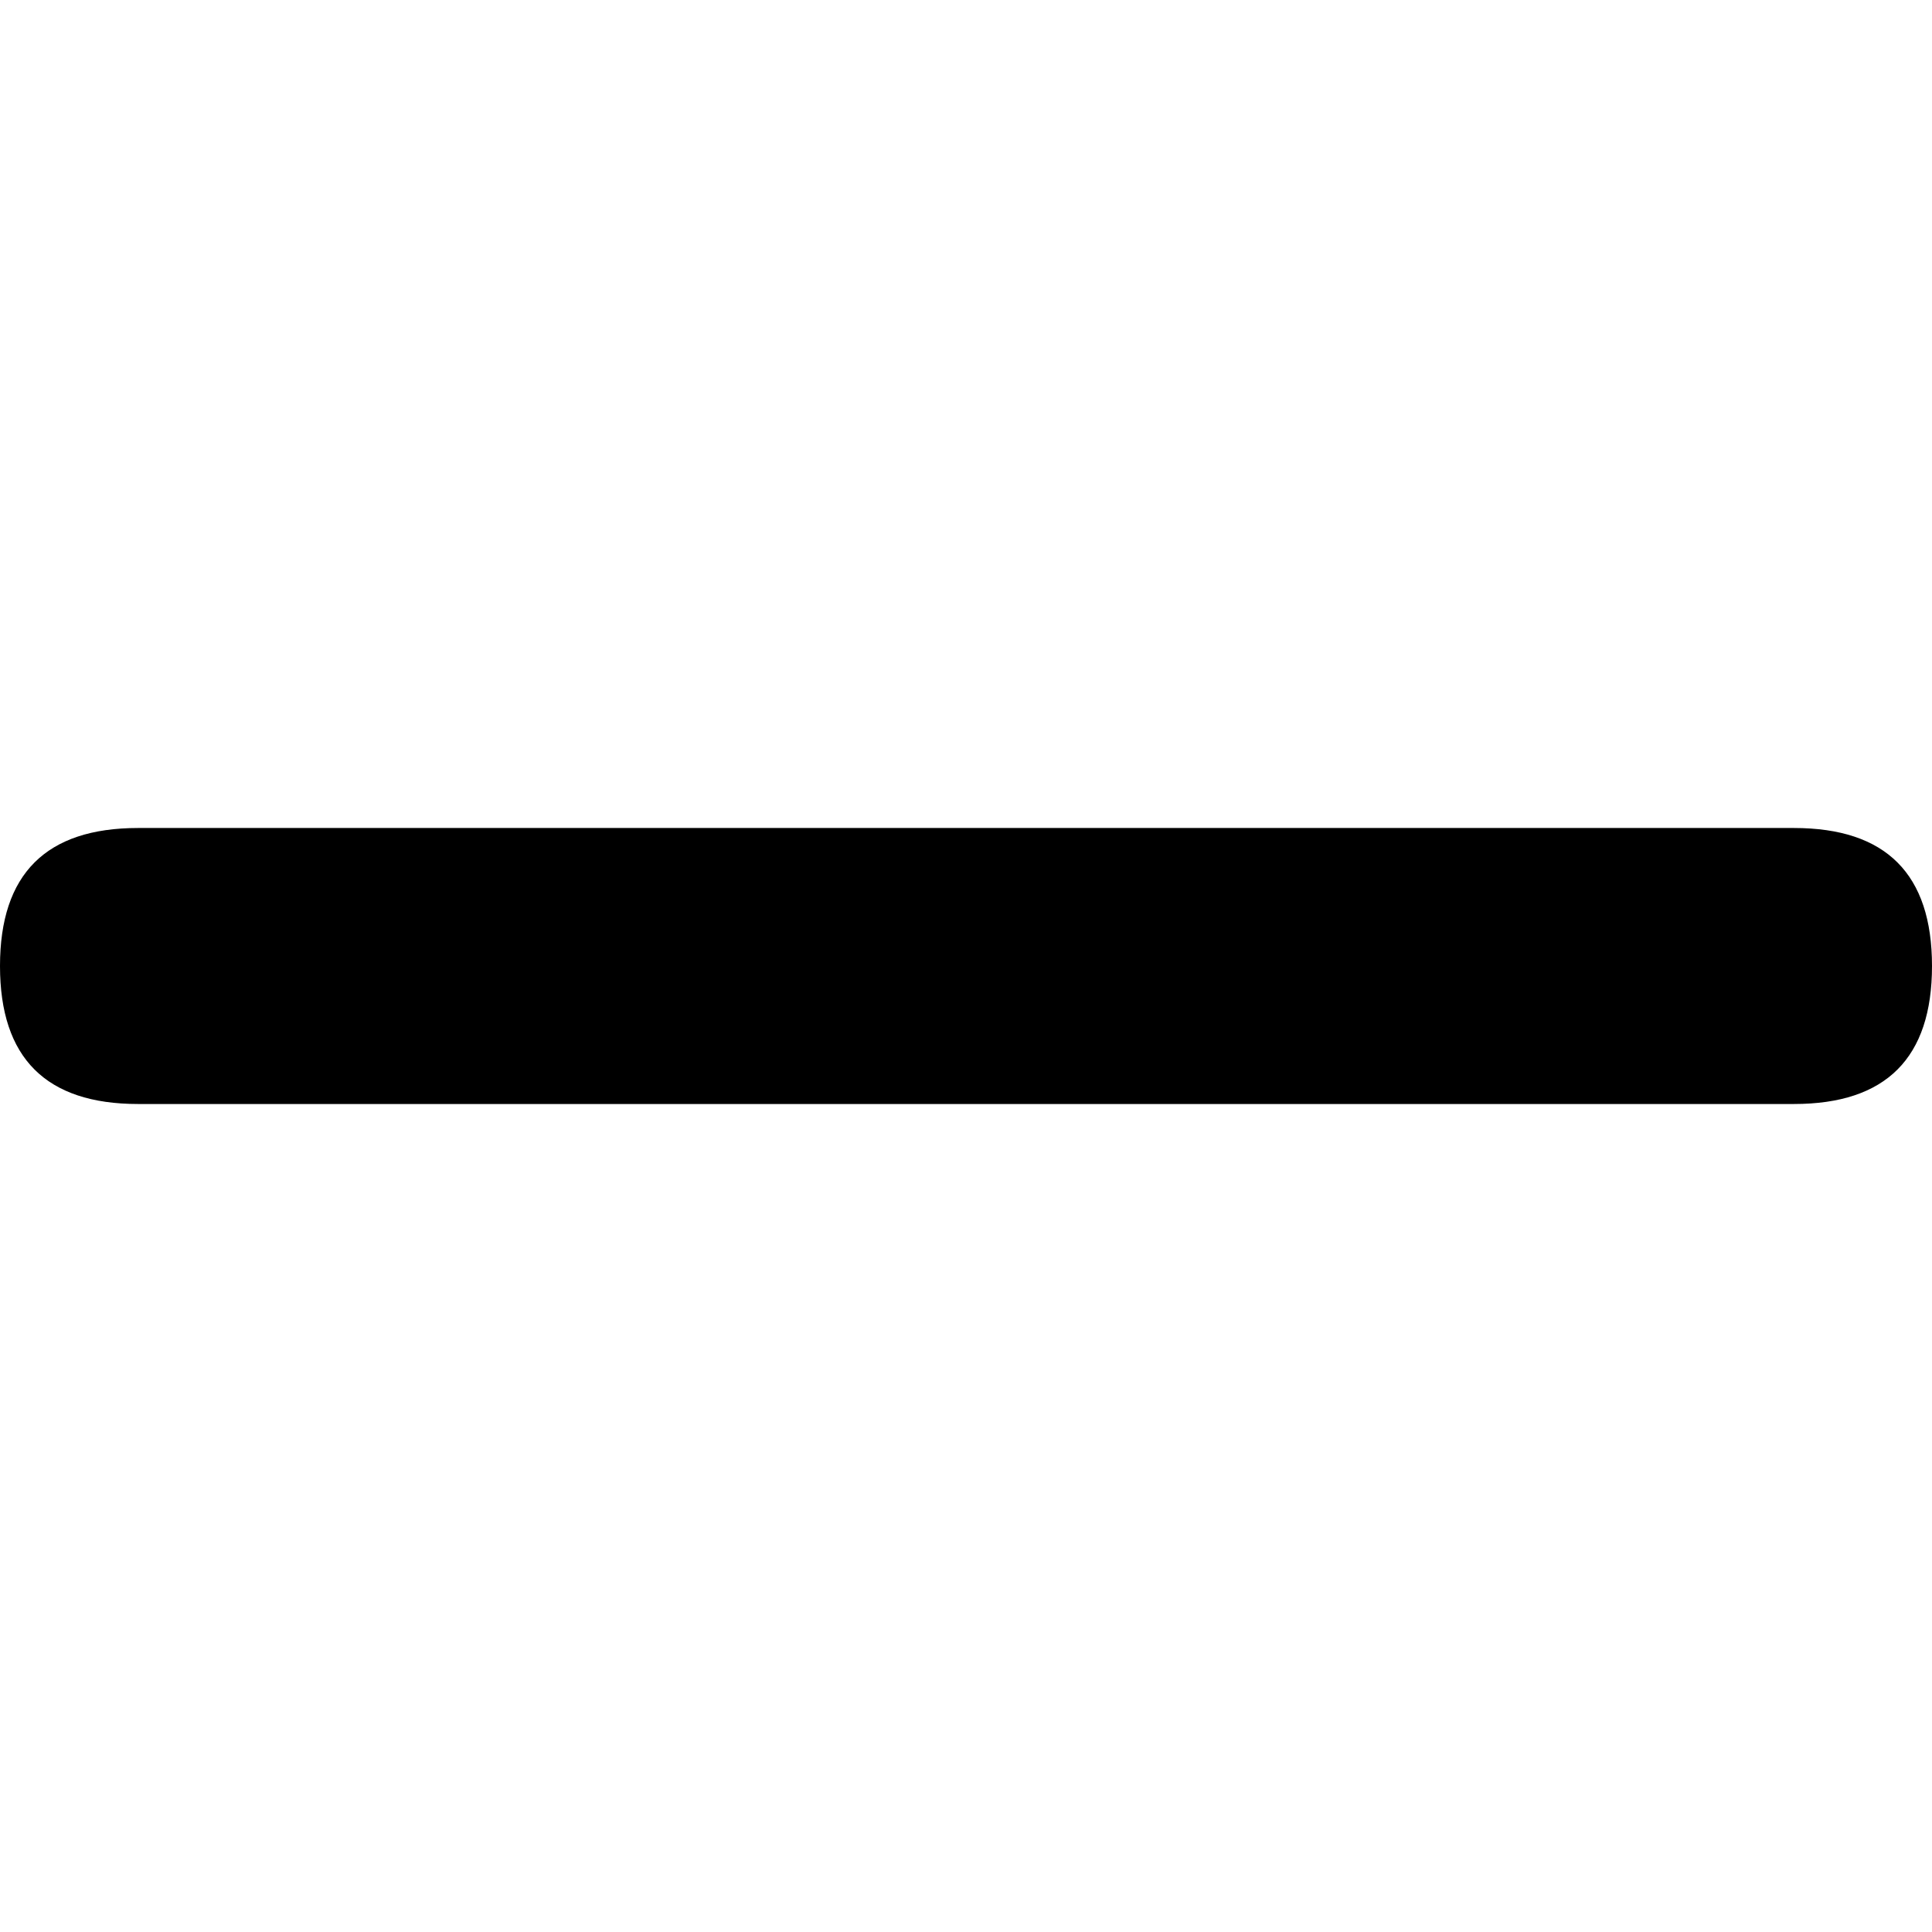
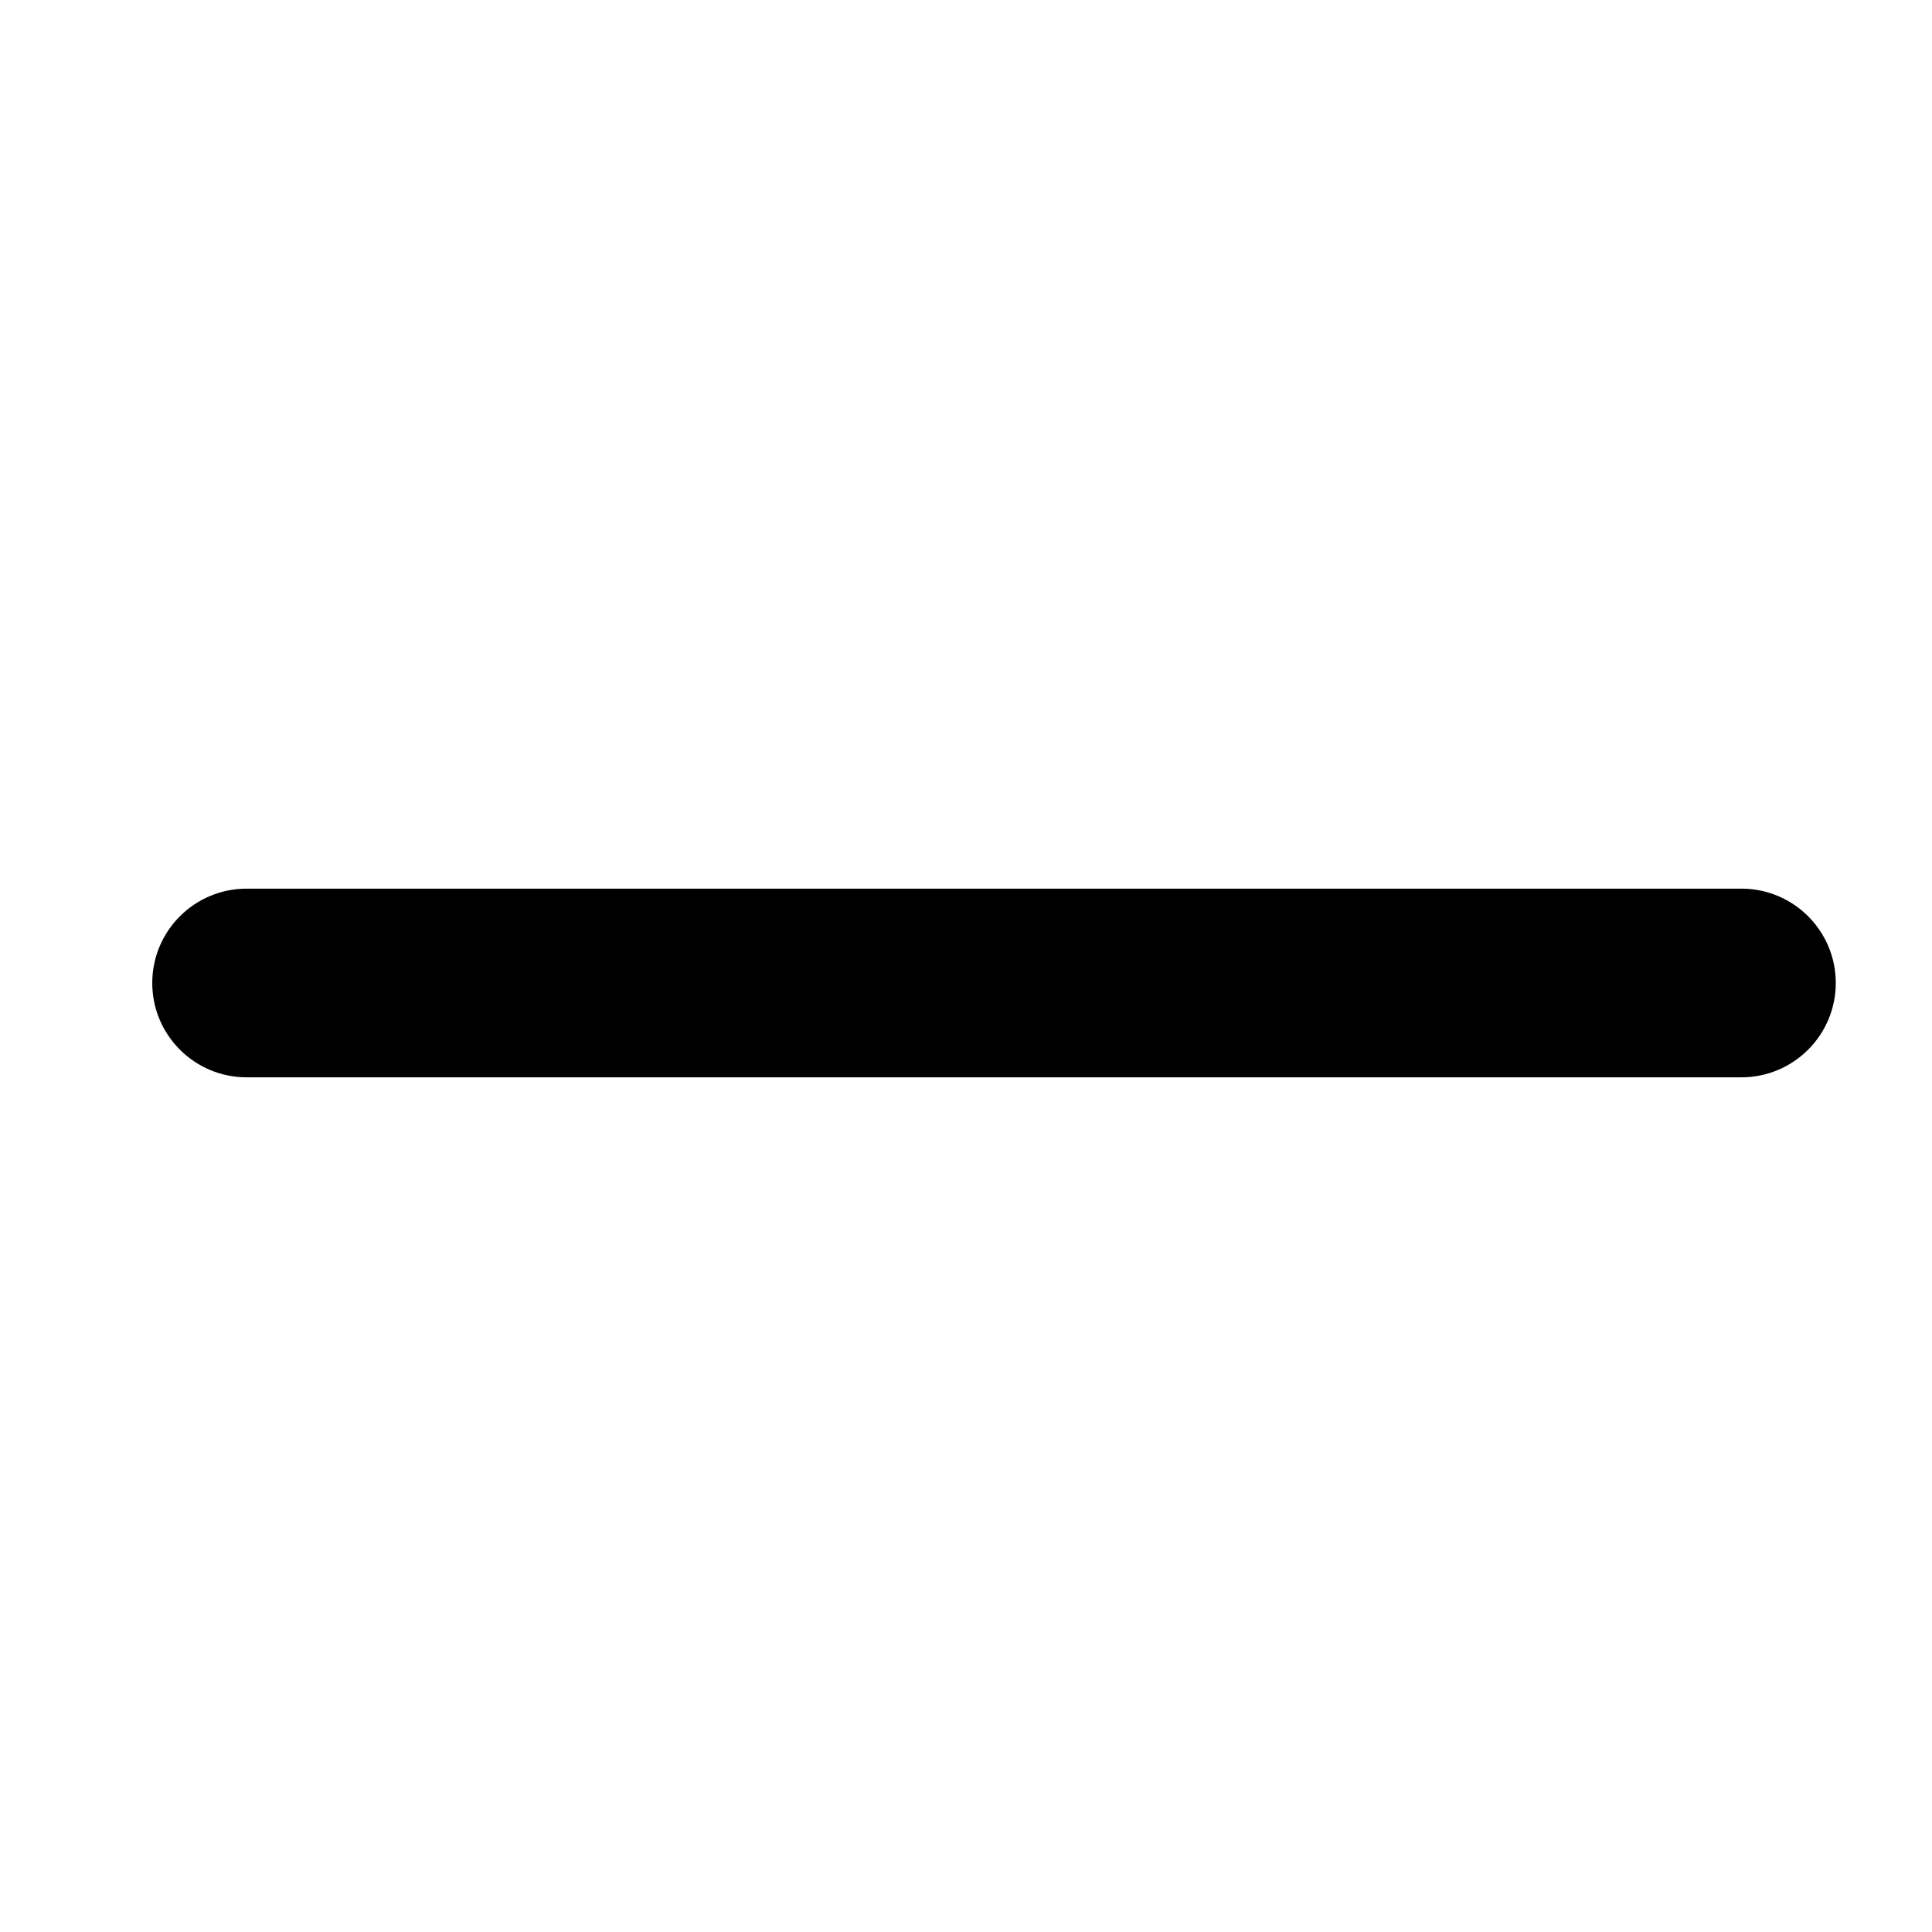
- <svg xmlns="http://www.w3.org/2000/svg" t="1750914685800" class="icon" viewBox="0 0 1024 1024" version="1.1" p-id="49978" width="16" height="16">
-   <path d="M0 438.857m73.143 0l877.714 0q73.143 0 73.143 73.143l0 0q0 73.143-73.143 73.143l-877.714 0q-73.143 0-73.143-73.143l0 0q0-73.143 73.143-73.143Z" p-id="49979" />
+ <svg xmlns="http://www.w3.org/2000/svg" t="1753155408573" class="icon" viewBox="0 0 1024 1024" version="1.1" p-id="14981" width="16" height="16">
+   <path d="M923 571H130.7c-27.6 0-50-22.4-50-50s22.4-50 50-50H923c27.6 0 50 22.4 50 50s-22.4 50-50 50z" fill="#000000" p-id="14982" />
</svg>
